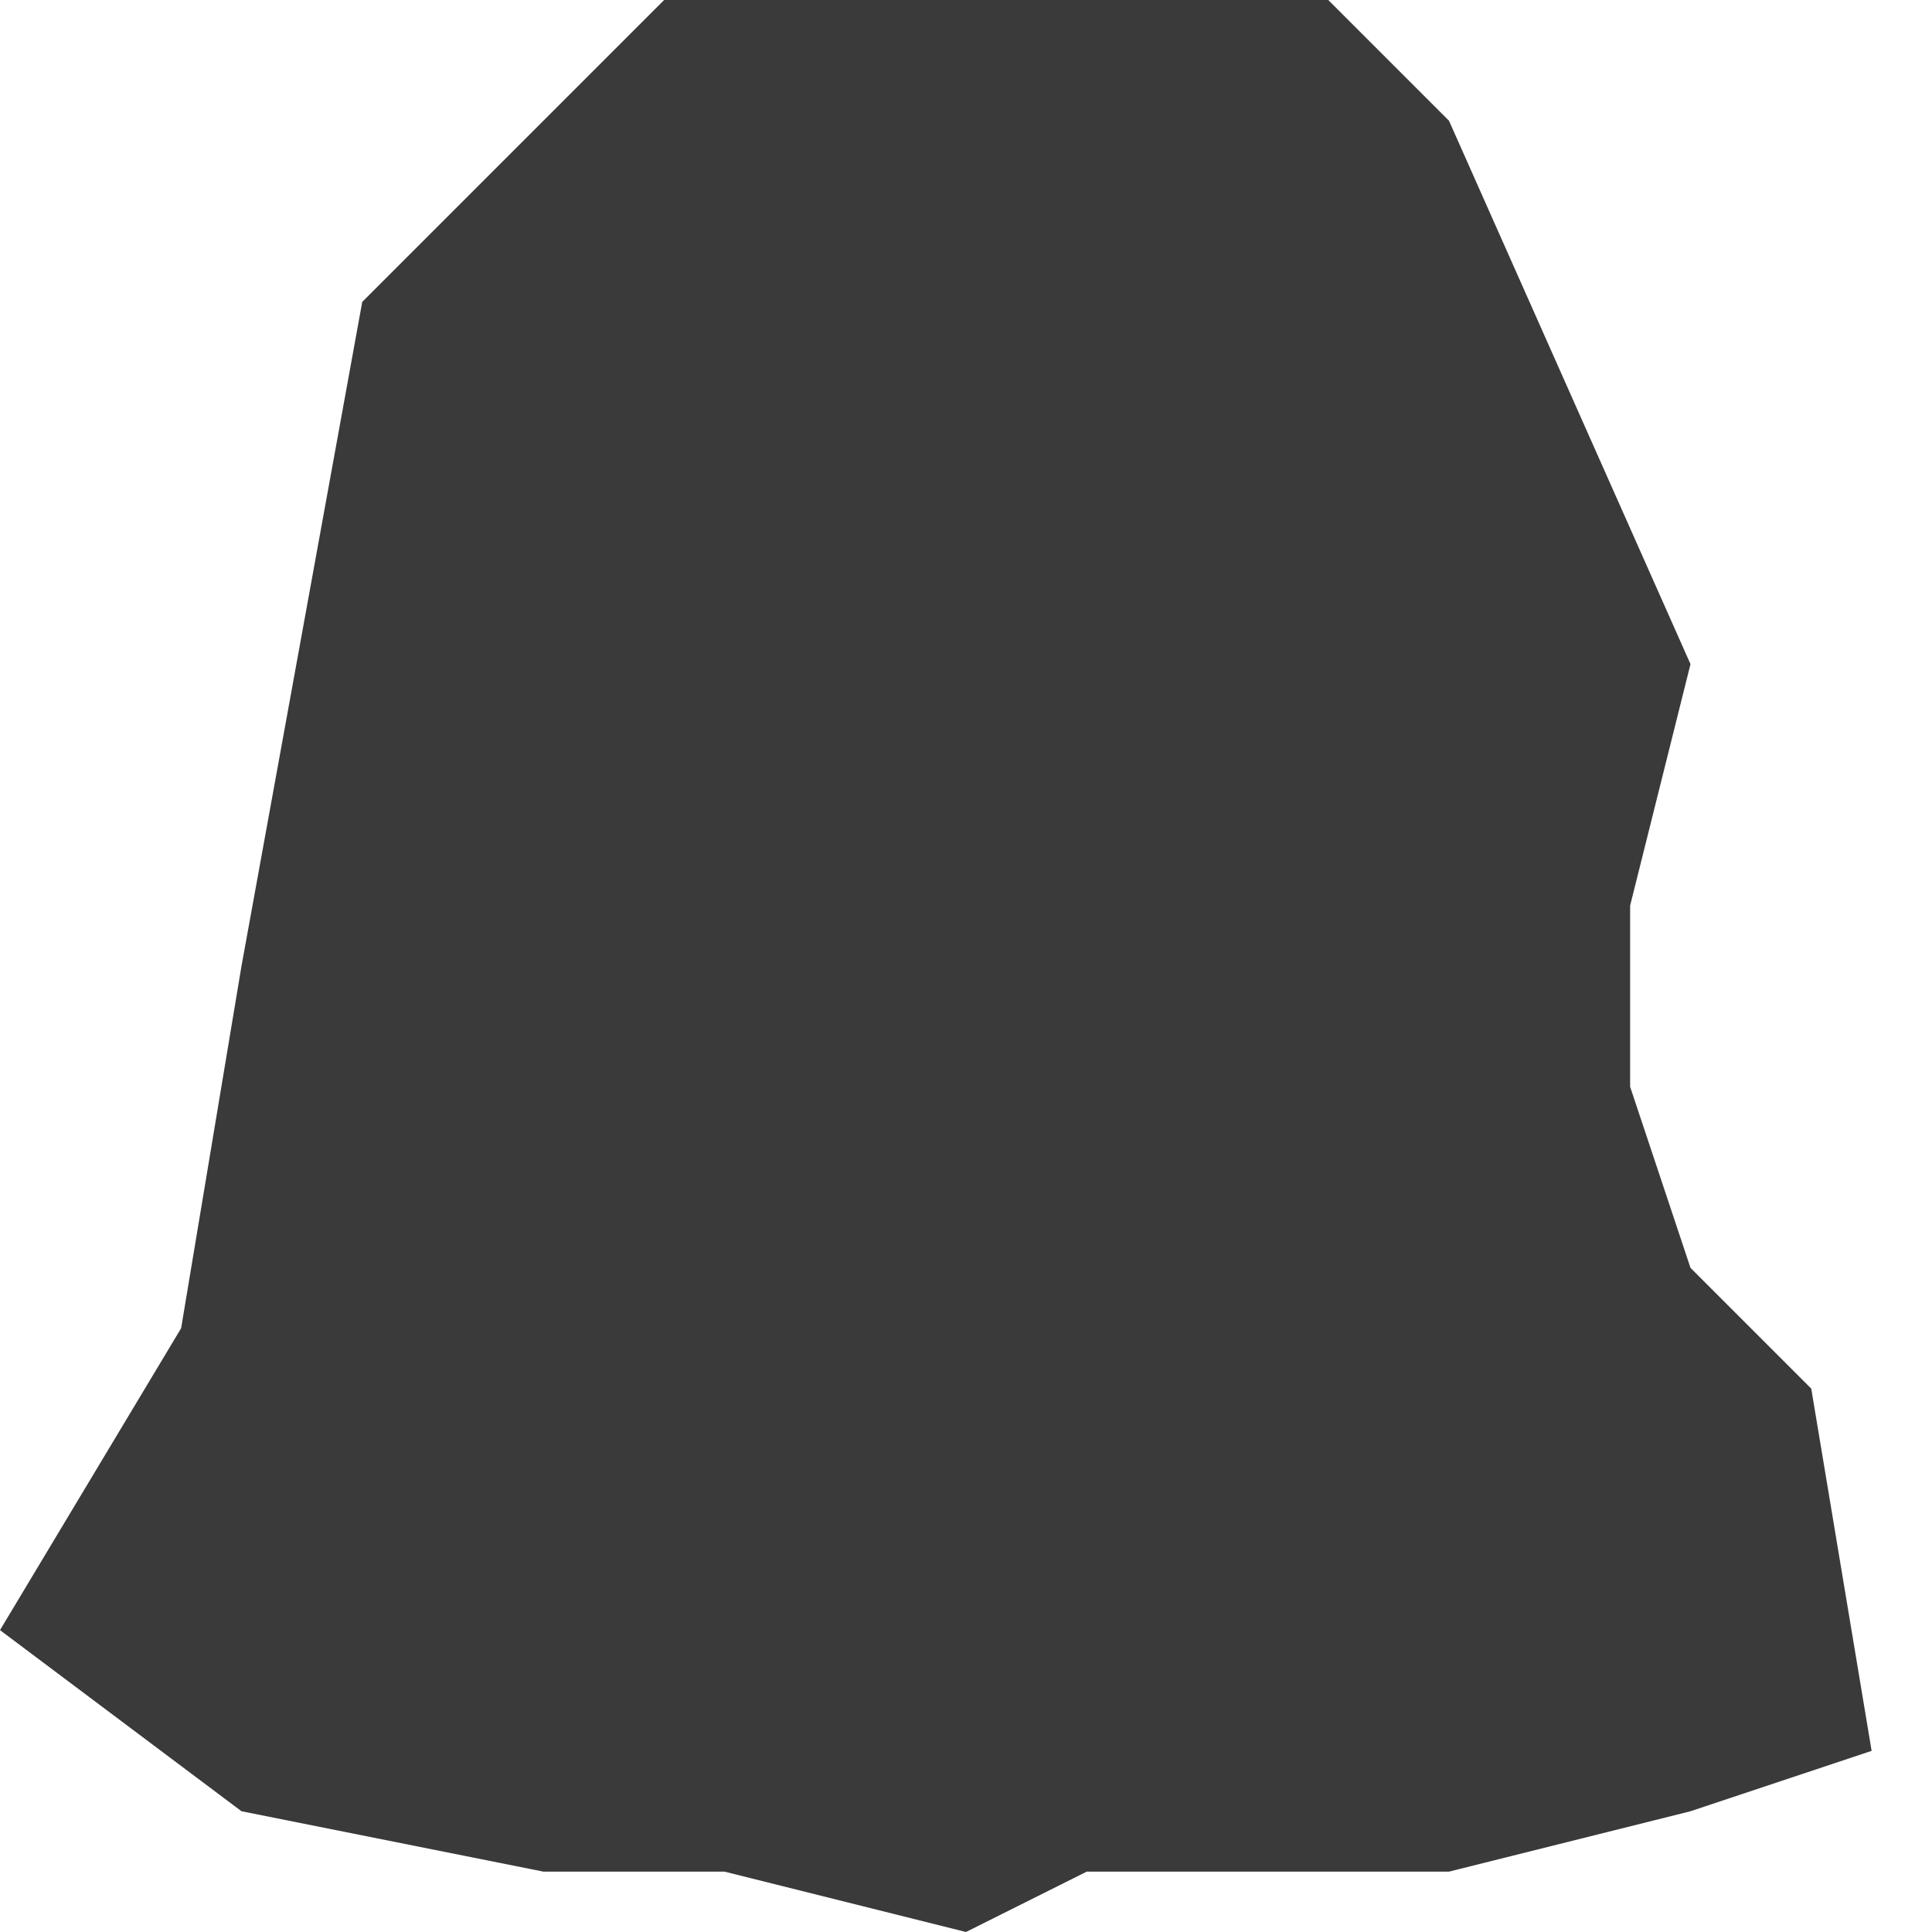
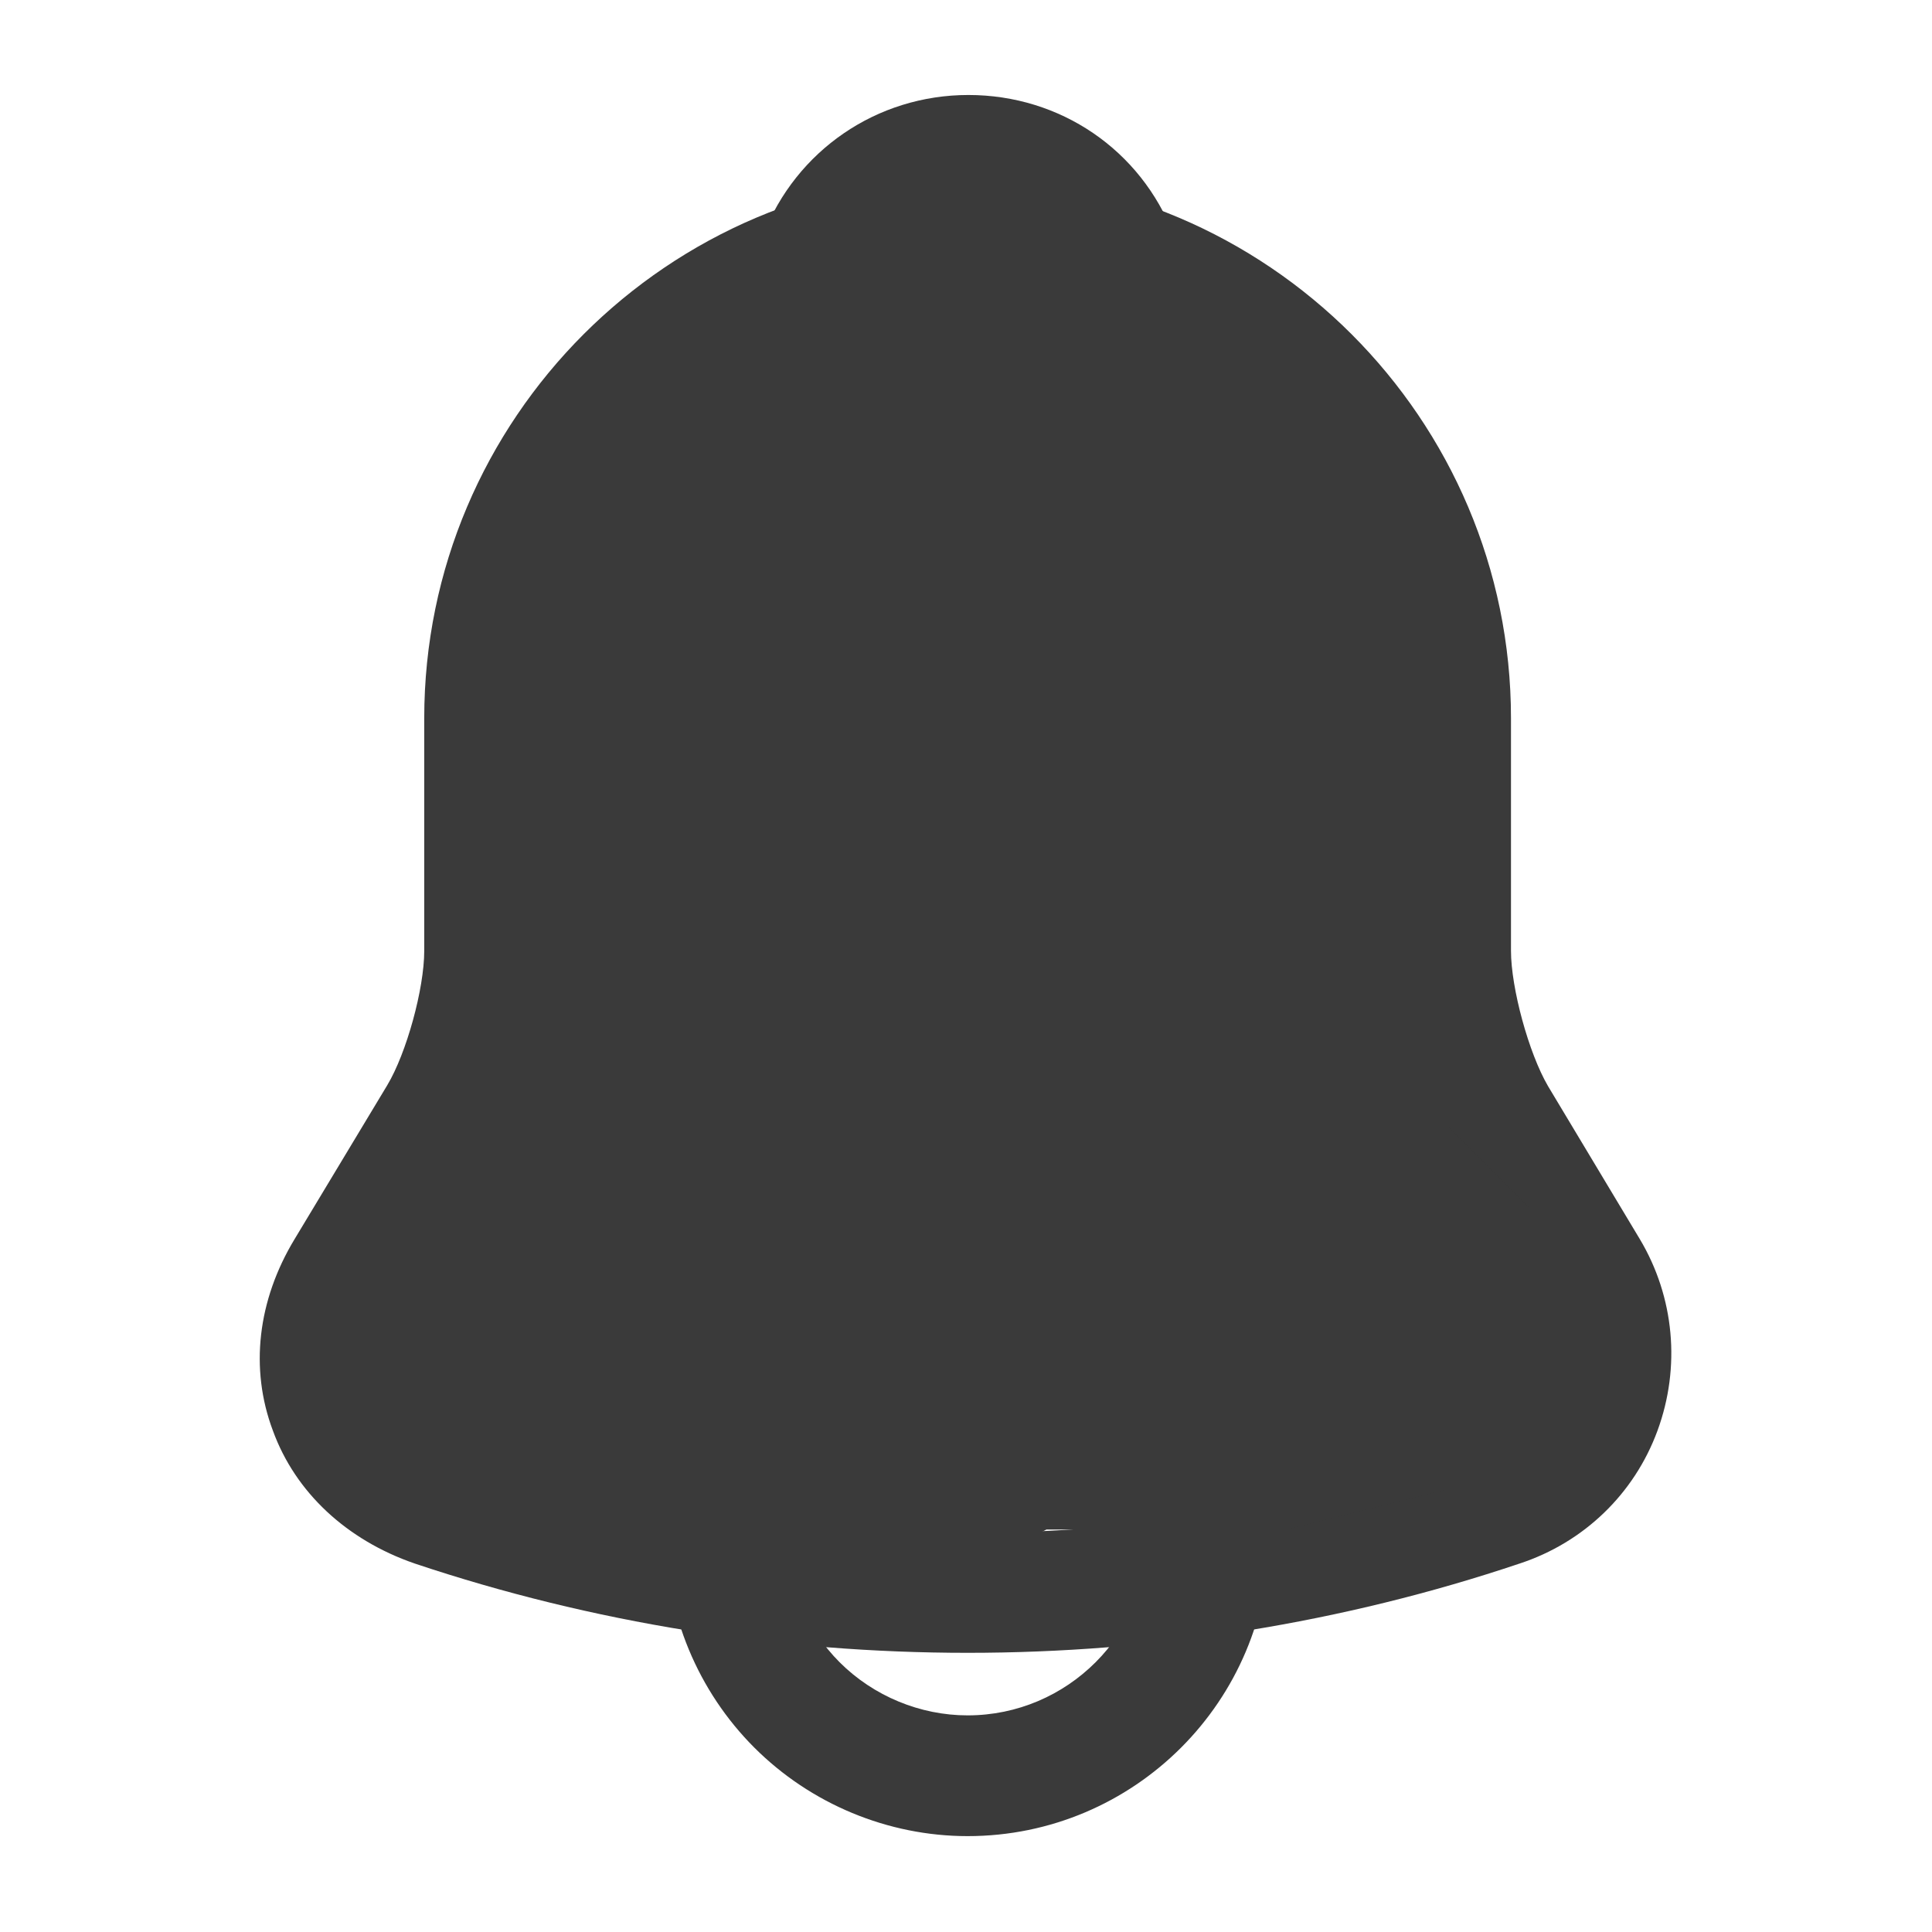
- <svg xmlns="http://www.w3.org/2000/svg" width="16" height="16" viewBox="0 0 16 16" fill="none">
-   <path d="M2 8L3 2.5L5.5 0H11L12 1L14 5.5L13.5 7.5V9L14 10.5L15 11.5L15.5 14.5L14 15L12 15.5H10H9L8 16L6 15.5H4.5L2 15L0 13.5L1.5 11L2 8Z" fill="#3A3A3A" />
+ <svg xmlns="http://www.w3.org/2000/svg" width="24" height="24" viewBox="0 0 24 24" fill="none">
+   <path d="M12.02 20.532C9.69 20.532 7.36 20.162 5.15 19.422C4.31 19.132 3.67 18.542 3.39 17.772C3.1 17.002 3.2 16.152 3.66 15.392L4.81 13.482C5.05 13.082 5.27 12.282 5.27 11.812V8.922C5.27 5.202 8.3 2.172 12.02 2.172C15.74 2.172 18.77 5.202 18.77 8.922V11.812C18.77 12.272 18.99 13.082 19.23 13.492L20.37 15.392C20.8 16.112 20.88 16.982 20.59 17.772C20.3 18.562 19.67 19.162 18.88 19.422C16.68 20.162 14.35 20.532 12.02 20.532ZM12.02 3.672C9.13 3.672 6.77 6.022 6.77 8.922V11.812C6.77 12.542 6.47 13.622 6.1 14.252L4.95 16.162C4.73 16.532 4.67 16.922 4.8 17.252C4.92 17.592 5.22 17.852 5.63 17.992C9.81 19.392 14.24 19.392 18.42 17.992C18.78 17.872 19.06 17.602 19.19 17.242C19.32 16.882 19.29 16.492 19.09 16.162L17.94 14.252C17.56 13.602 17.27 12.532 17.27 11.802V8.922C17.27 6.022 14.92 3.672 12.02 3.672Z" fill="#3A3A3A" />
+   <path d="M13.88 3.94C13.81 3.94 13.74 3.93 13.67 3.91C13.38 3.83 13.1 3.77 12.83 3.73C11.98 3.62 11.16 3.68 10.39 3.91C10.11 4 9.81 3.91 9.62 3.7C9.43 3.49 9.37 3.19 9.48 2.92C9.89 1.87 10.89 1.18 12.03 1.18C13.17 1.18 14.17 1.86 14.58 2.92C14.68 3.19 14.63 3.49 14.44 3.7C14.29 3.86 14.08 3.94 13.88 3.94Z" fill="#3A3A3A" />
+   <path d="M12.02 22.809C11.03 22.809 10.07 22.409 9.37 21.709C8.67 21.009 8.27 20.049 8.27 19.059H9.77C9.77 19.649 10.01 20.229 10.43 20.649C10.85 21.069 11.43 21.309 12.02 21.309C13.26 21.309 14.27 20.299 14.27 19.059H15.77C15.77 21.129 14.09 22.809 12.02 22.809Z" fill="#3A3A3A" />
+   <path d="M6 11.5L7 6L9.5 3.5H15L16 4.5L18 9L17.5 11V12.5L18 14L19 15L19.5 18L18 18.5L16 19H14H13L12 19.5L10 19H8.5L6 18.5L4 17L5.5 14.5L6 11.5Z" fill="#3A3A3A" />
</svg>
